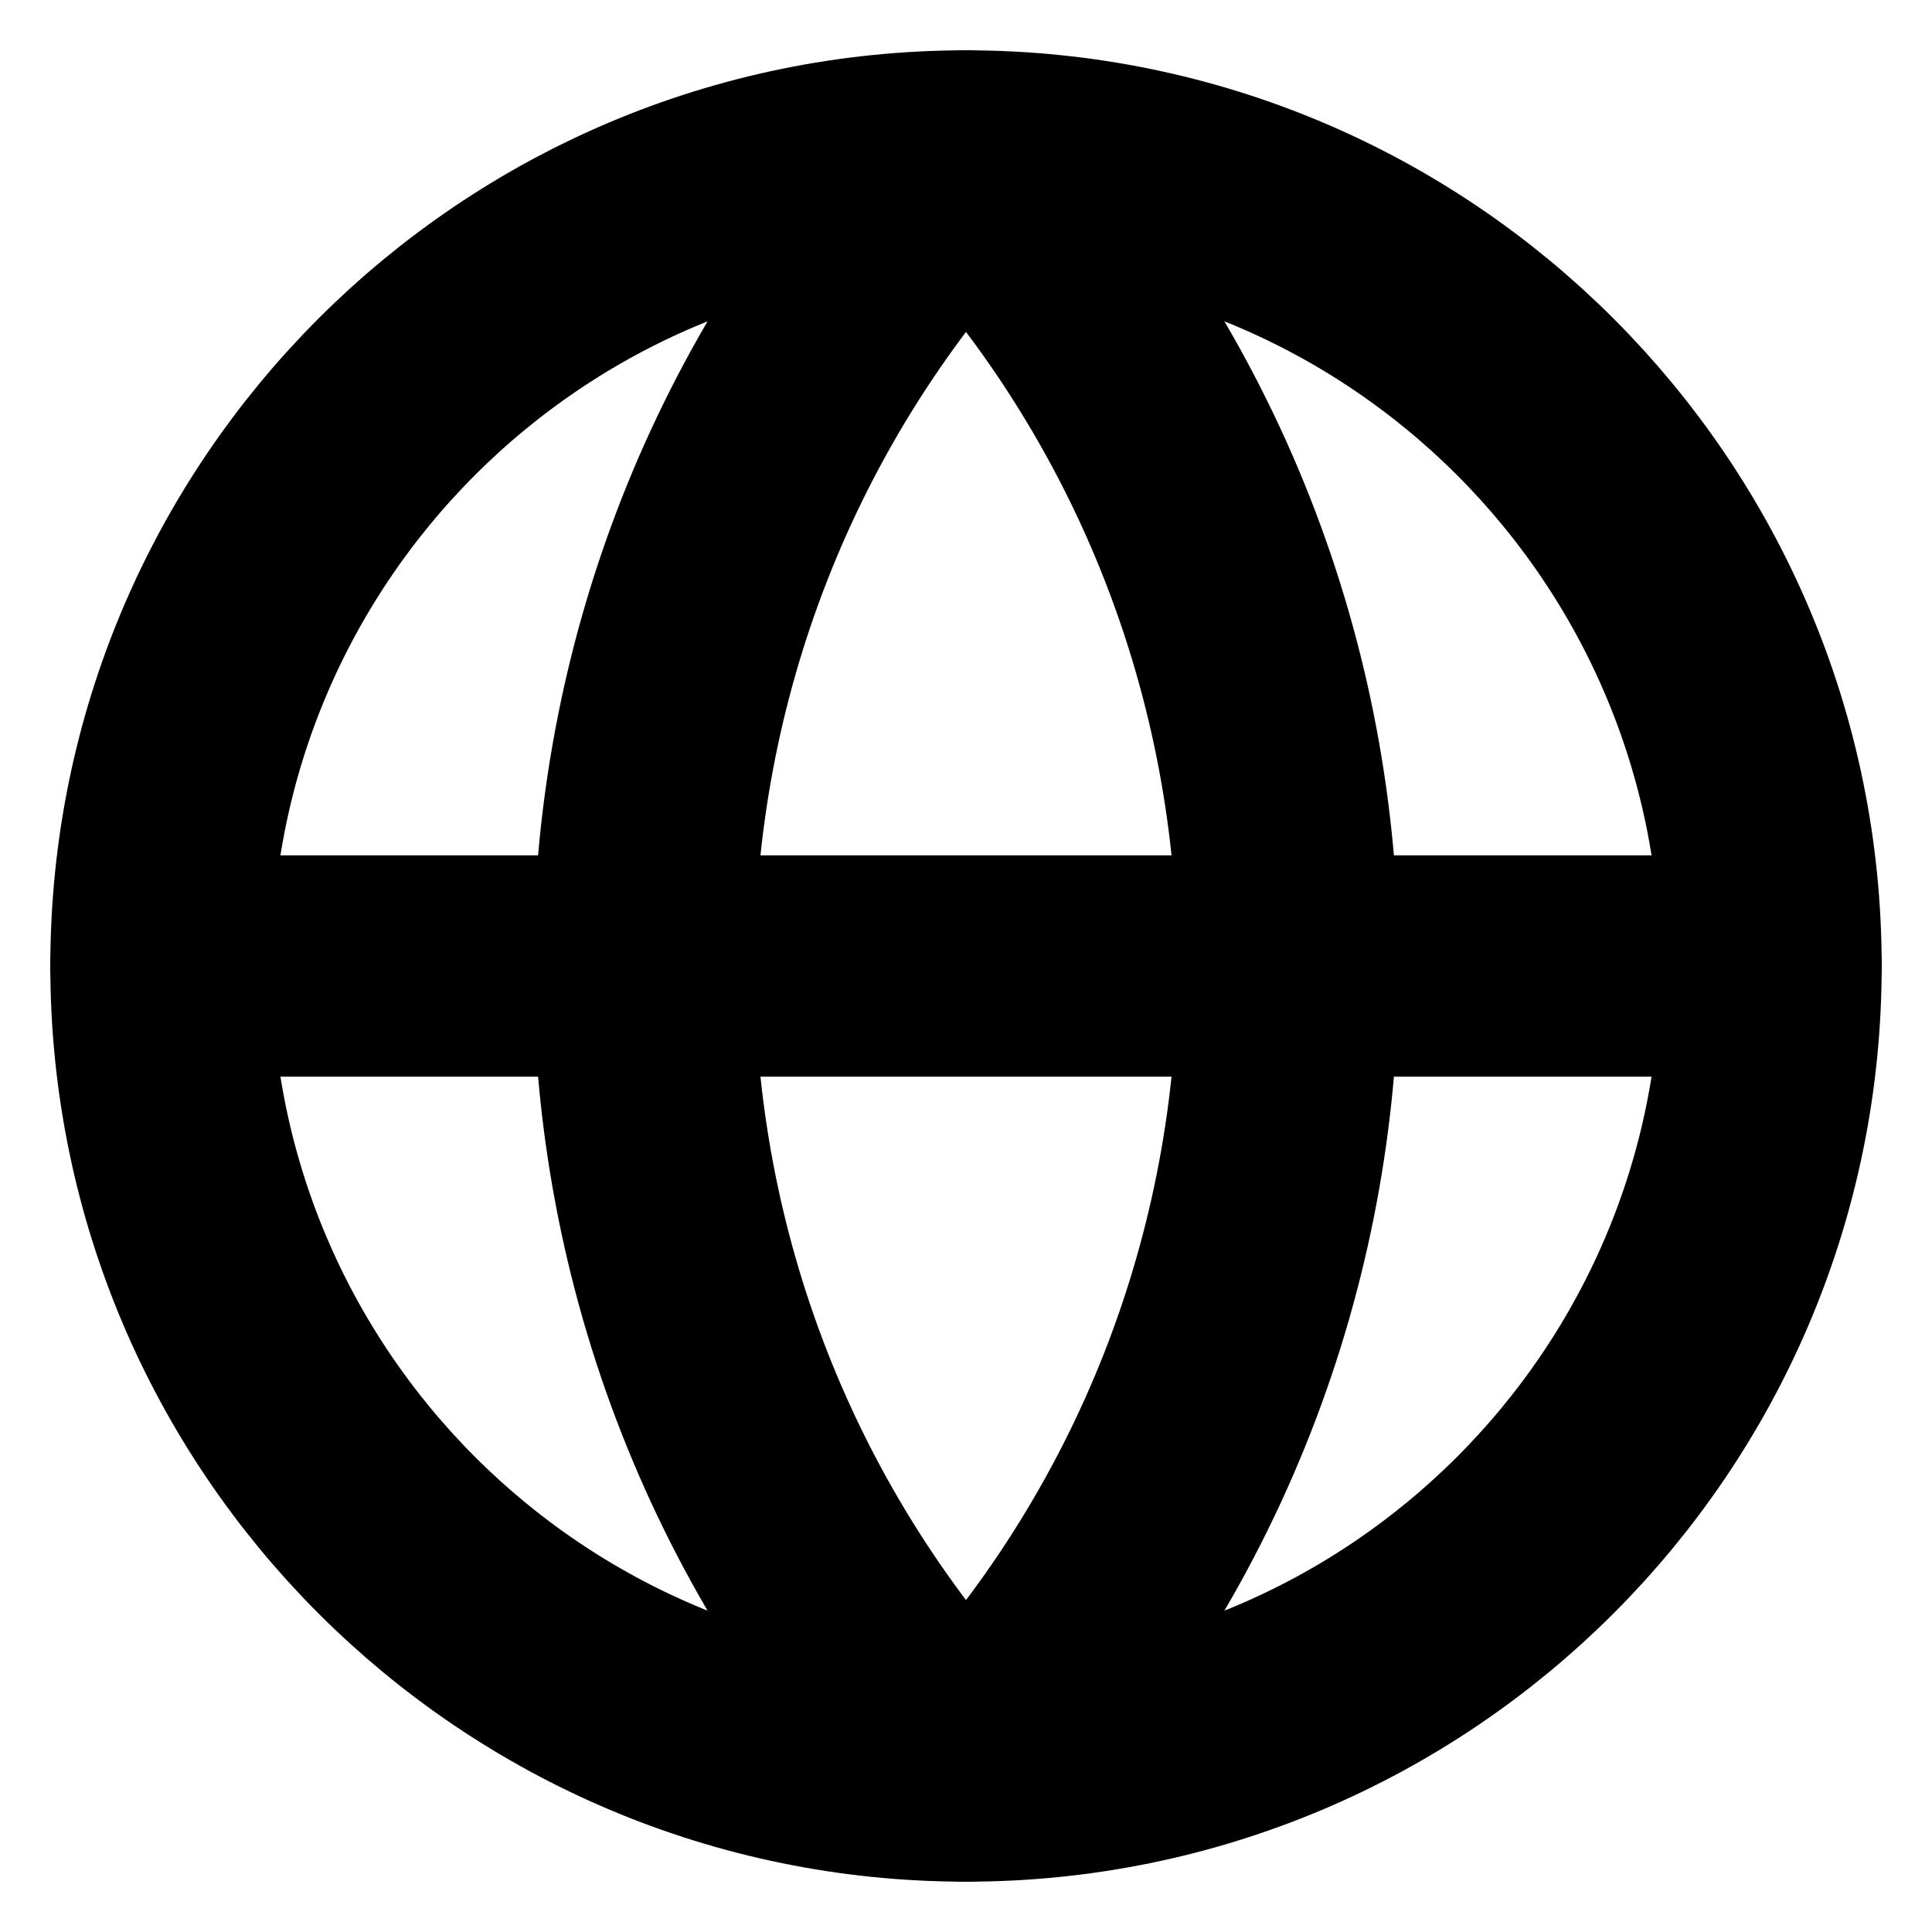
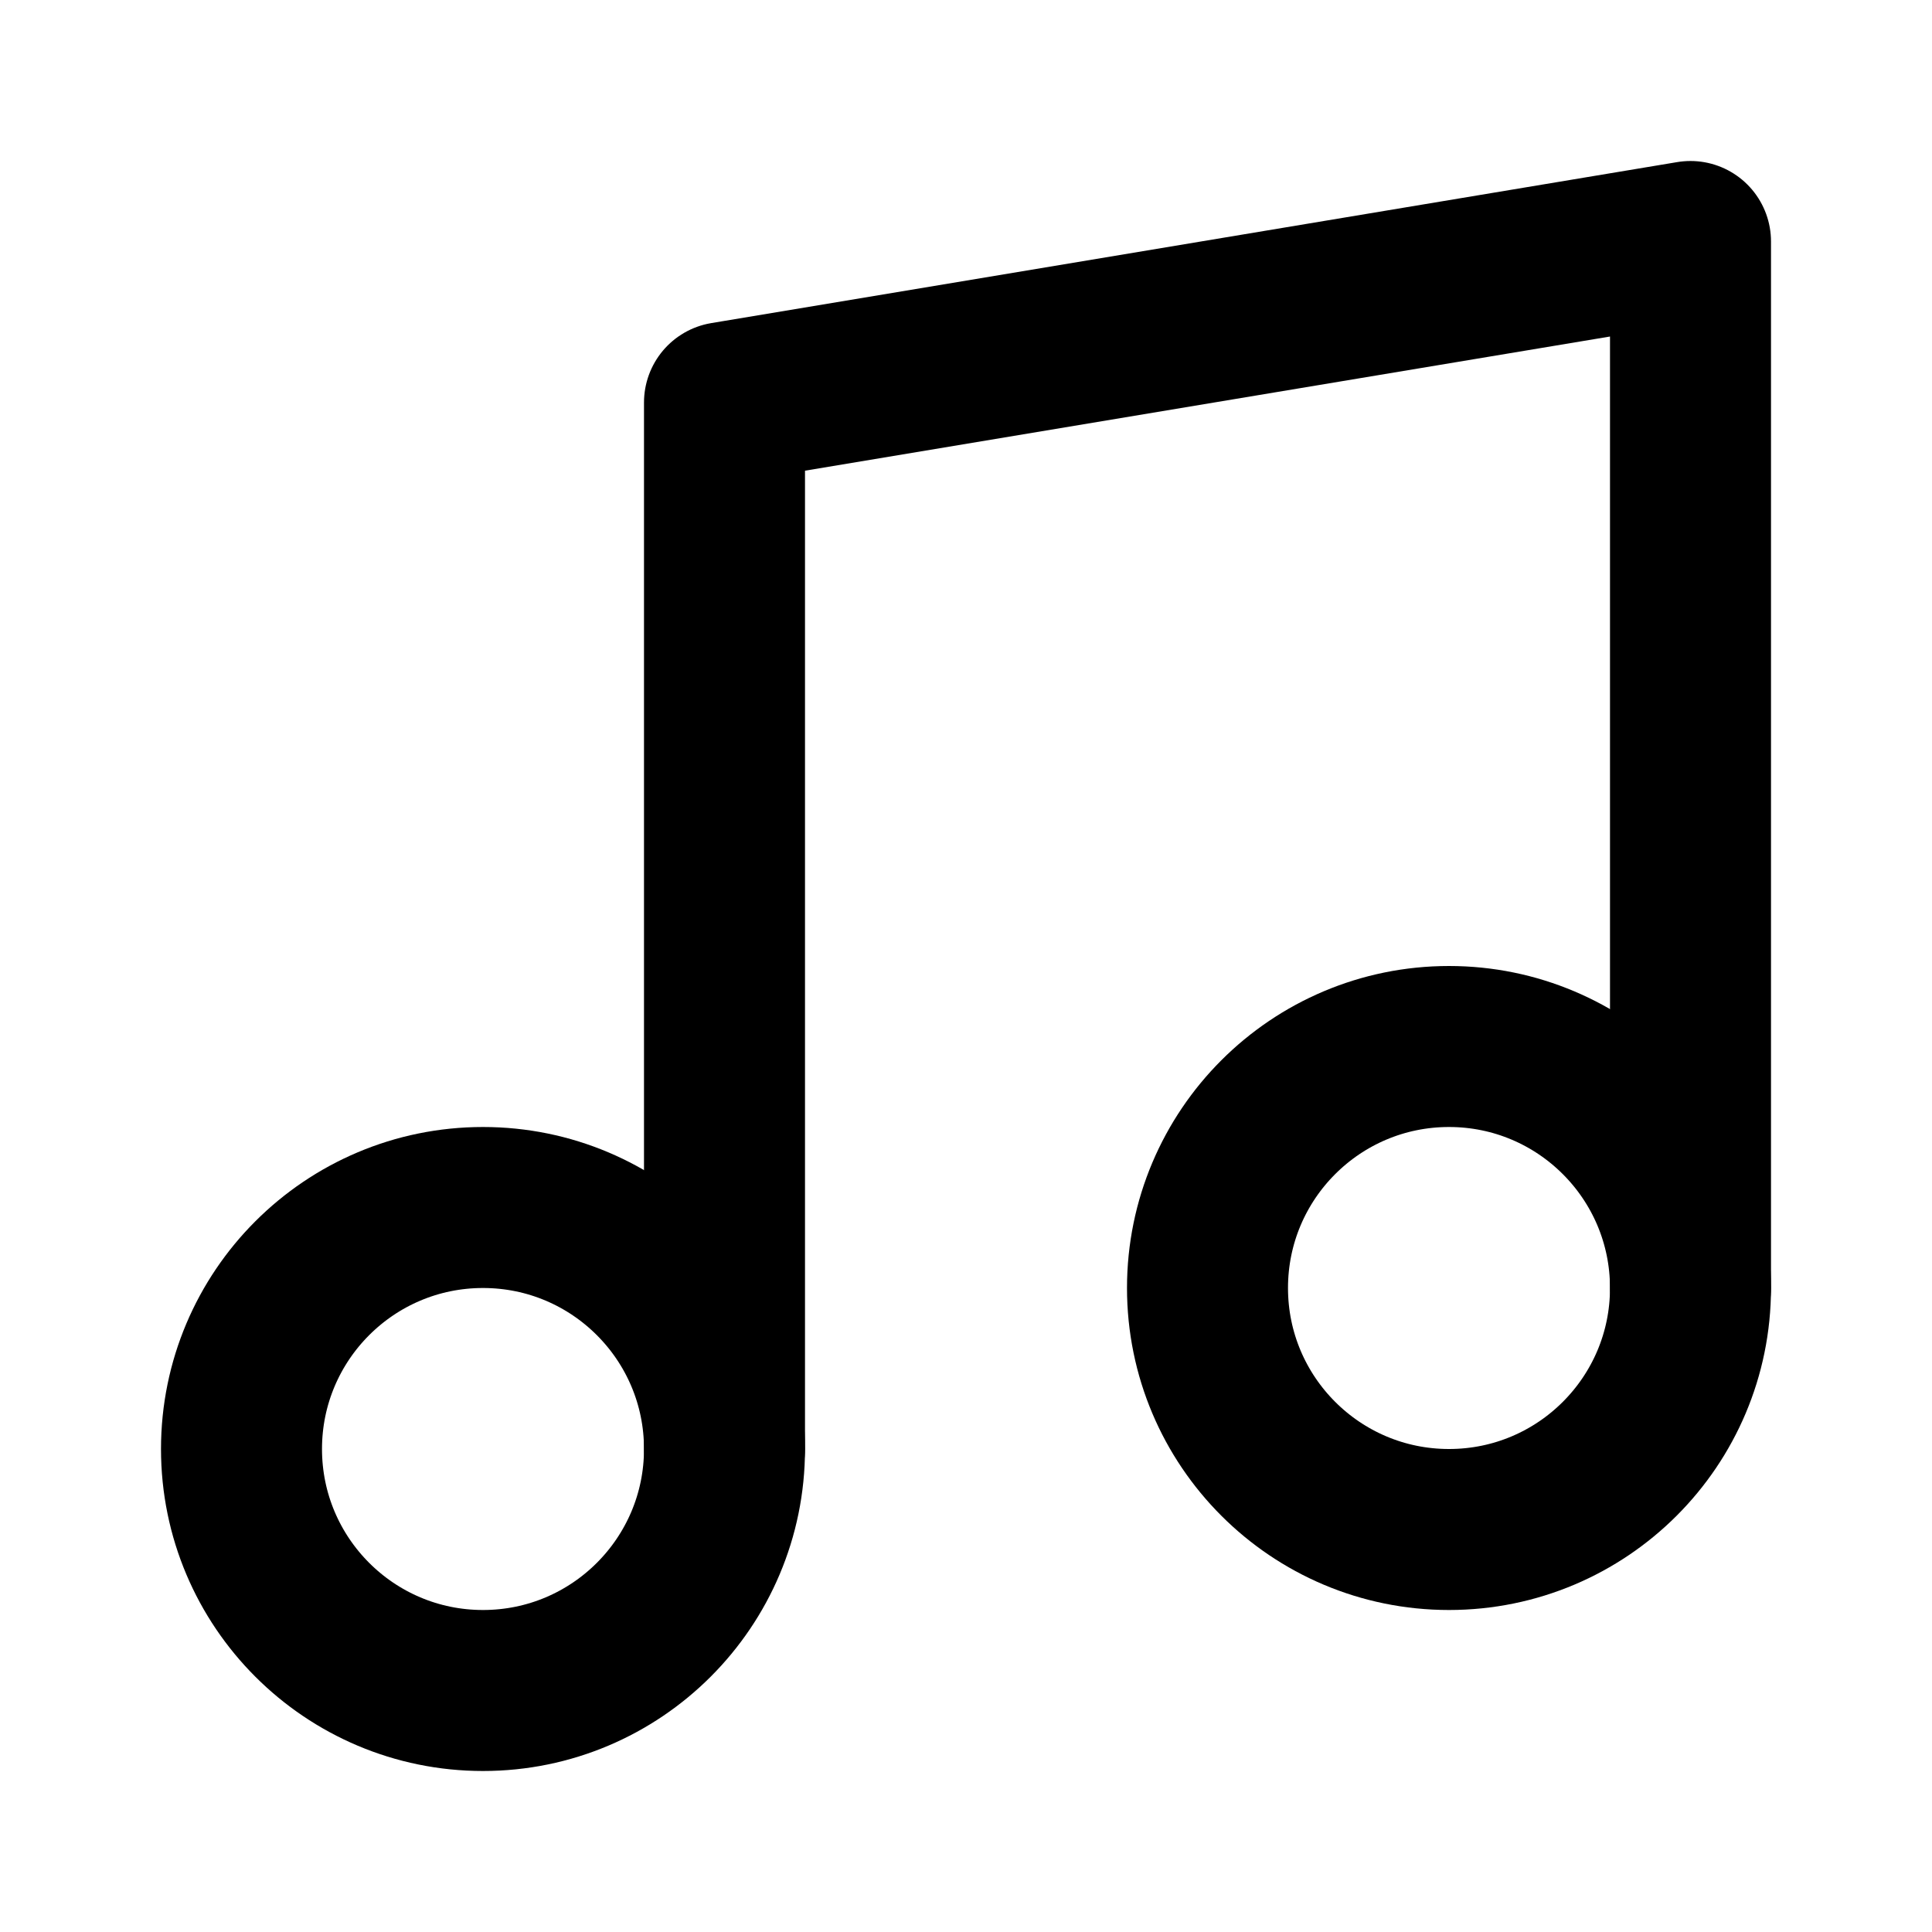
- <svg xmlns="http://www.w3.org/2000/svg" width="256" height="256" viewBox="0 0 24 24" fill="none" stroke="currentColor" stroke-width="2.75" stroke-linecap="round" stroke-linejoin="round" class="lucide lucide-globe-icon lucide-globe">
-   <circle cx="12" cy="12" r="10" />
-   <path d="M12 2a14.5 14.5 0 0 0 0 20 14.5 14.5 0 0 0 0-20" />
-   <path d="M2 12h20" />
+ <svg xmlns="http://www.w3.org/2000/svg" width="24" height="24" viewBox="0 0 24 24" fill="none" stroke="currentColor" stroke-width="2" stroke-linecap="round" stroke-linejoin="round" class="lucide lucide-music-icon lucide-music">
+   <path d="M9 18V5l12-2v13" />
+   <circle cx="6" cy="18" r="3" />
+   <circle cx="18" cy="16" r="3" />
</svg>
